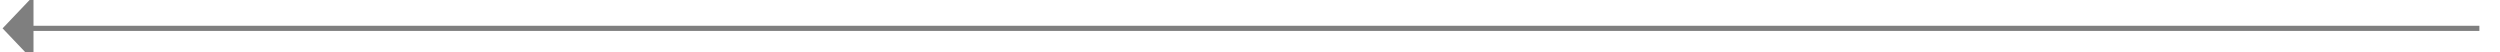
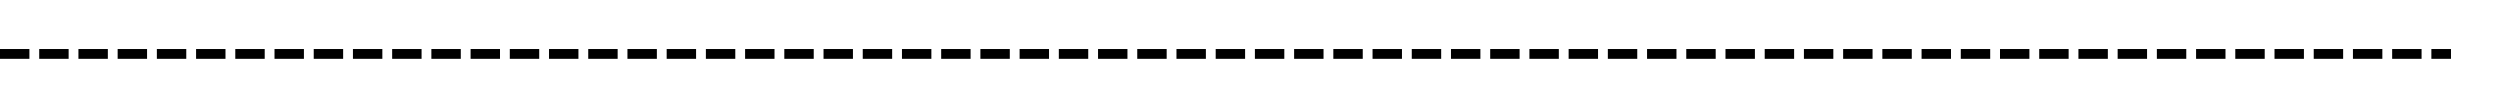
- <svg xmlns="http://www.w3.org/2000/svg" version="1.1" width="485px" height="10px" preserveAspectRatio="xMinYMid meet" viewBox="400 1076  485 8">
-   <path d="M 881 1080.5  L 405.5 1080.5  " stroke-width="1" stroke="#7f7f7f" fill="none" />
-   <path d="M 406.5 1074.2  L 400.5 1080.5  L 406.5 1086.8  L 406.5 1074.2  Z " fill-rule="nonzero" fill="#7f7f7f" stroke="none" />
+ <svg xmlns="http://www.w3.org/2000/svg" version="1.1" width="255px" height="10px" preserveAspectRatio="xMinYMid meet" viewBox="190 331  255 8">
+   <path d="M 190 335.5  L 440 335.5  " stroke-width="1" stroke-dasharray="3,1" stroke="#000000" fill="none" />
</svg>
